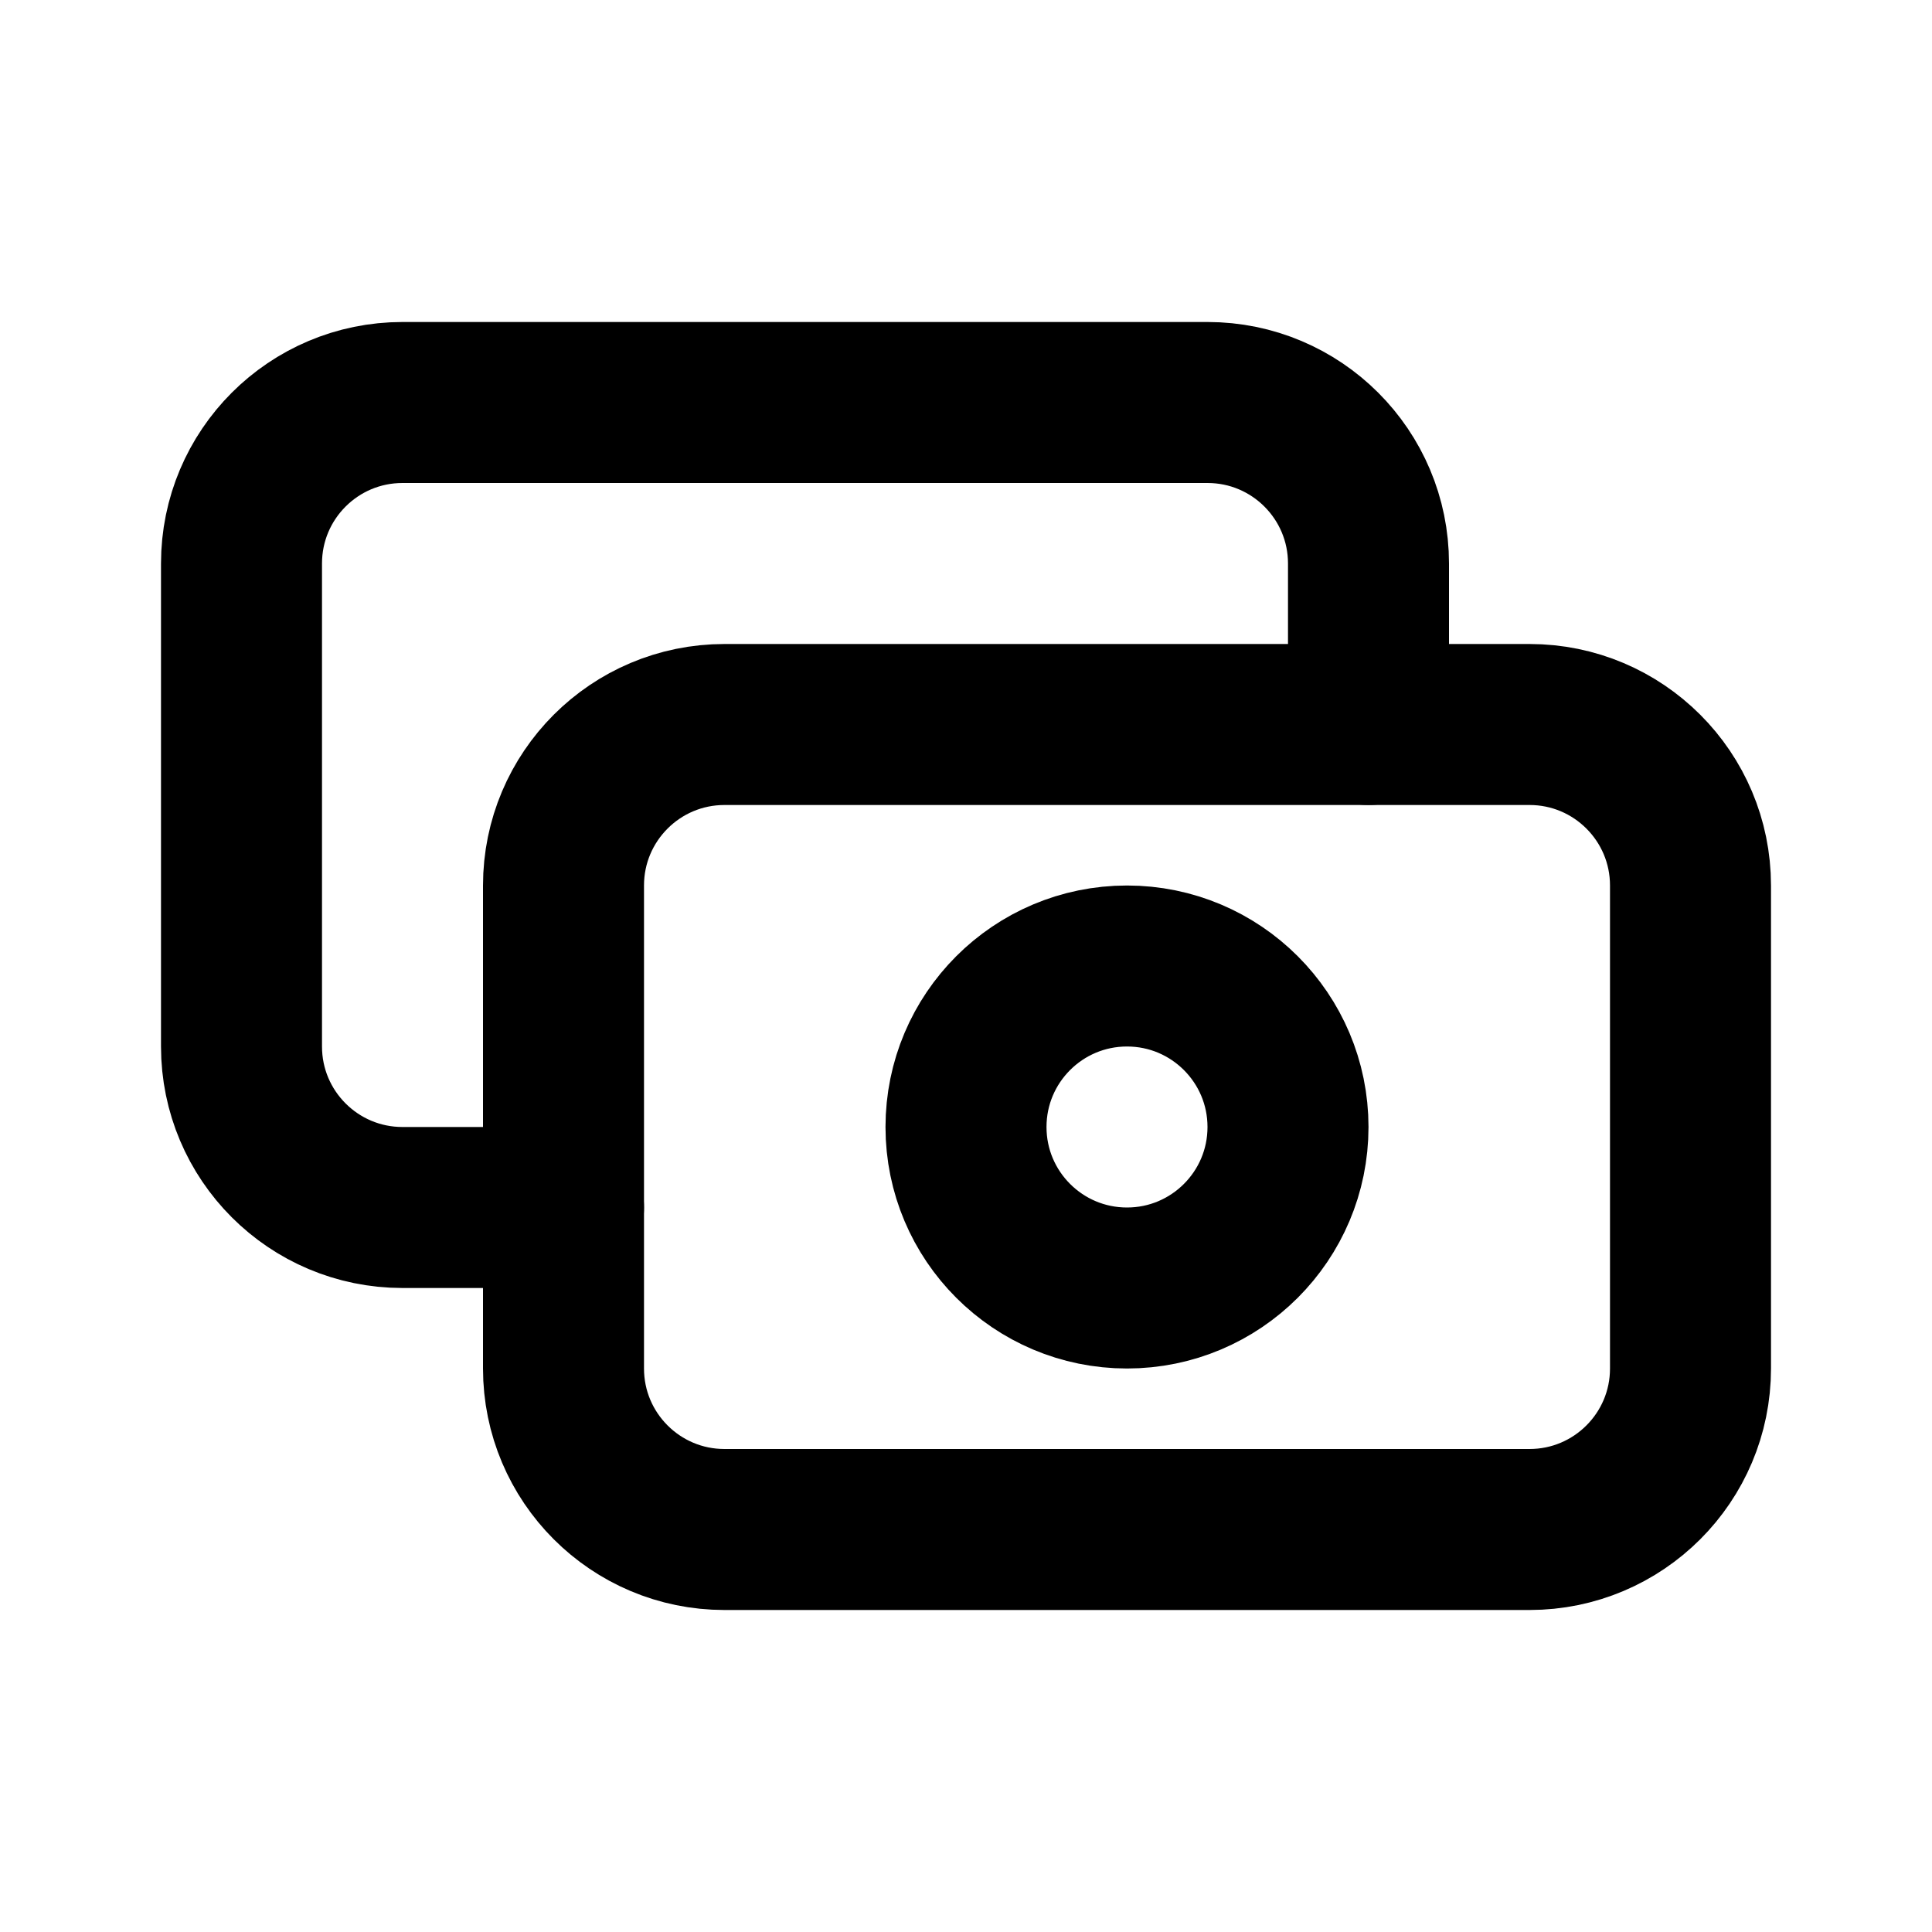
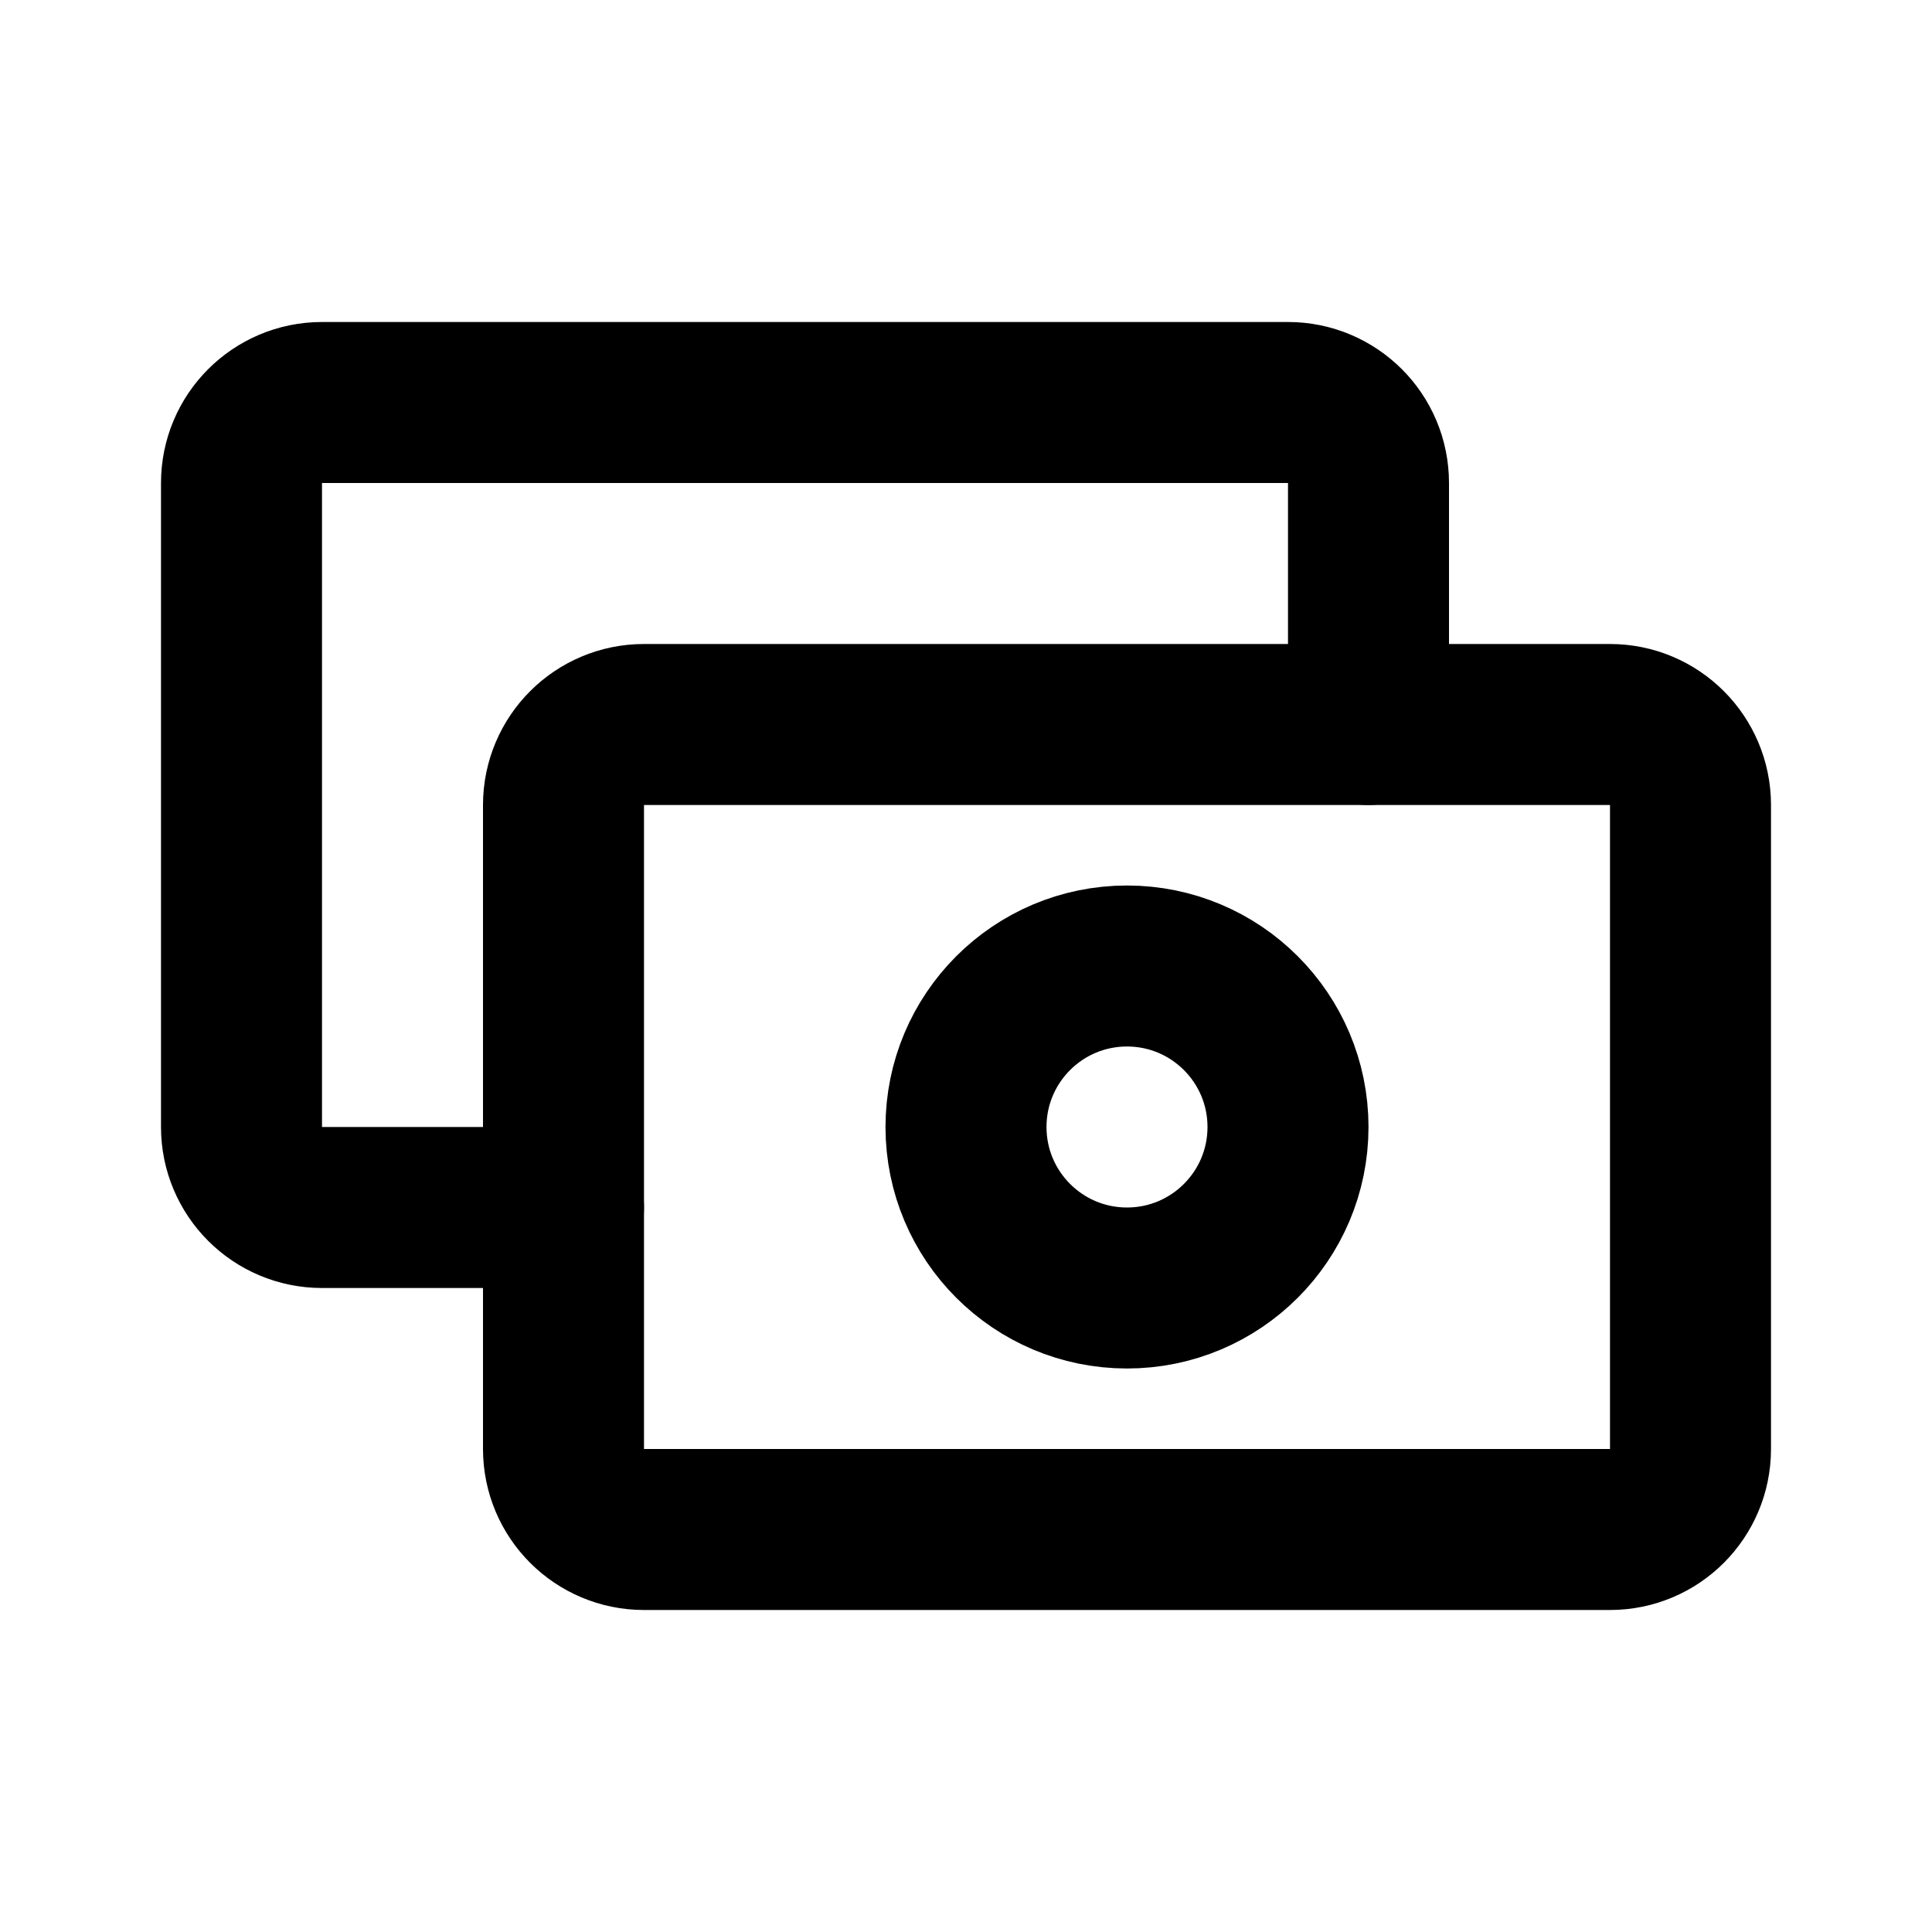
<svg xmlns="http://www.w3.org/2000/svg" fill="none" stroke="currentColor" stroke-linecap="round" stroke-linejoin="round" stroke-width="2" viewBox="0 0 24 24">
  <path stroke="none" d="M0 0h24v24H0z" />
-   <path d="M7 11a2 2 0 0 1 2-2h10a2 2 0 0 1 2 2v6a2 2 0 0 1-2 2H9a2 2 0 0 1-2-2z" />
-   <path d="M12 14a2 2 0 1 0 4 0 2 2 0 1 0-4 0M17 9V7a2 2 0 0 0-2-2H5a2 2 0 0 0-2 2v6a2 2 0 0 0 2 2h2" />
+   <path d="M7 15H4a1 1 0 0 1-1-1V6a1 1 0 0 1 1-1h12a1 1 0 0 1 1 1v3" />
+   <path d="M7 10a1 1 0 0 1 1-1h12a1 1 0 0 1 1 1v8a1 1 0 0 1-1 1H8a1 1 0 0 1-1-1z" />
+   <path d="M12 14a2 2 0 1 0 4 0 2 2 0 0 0-4 0" />
</svg>
